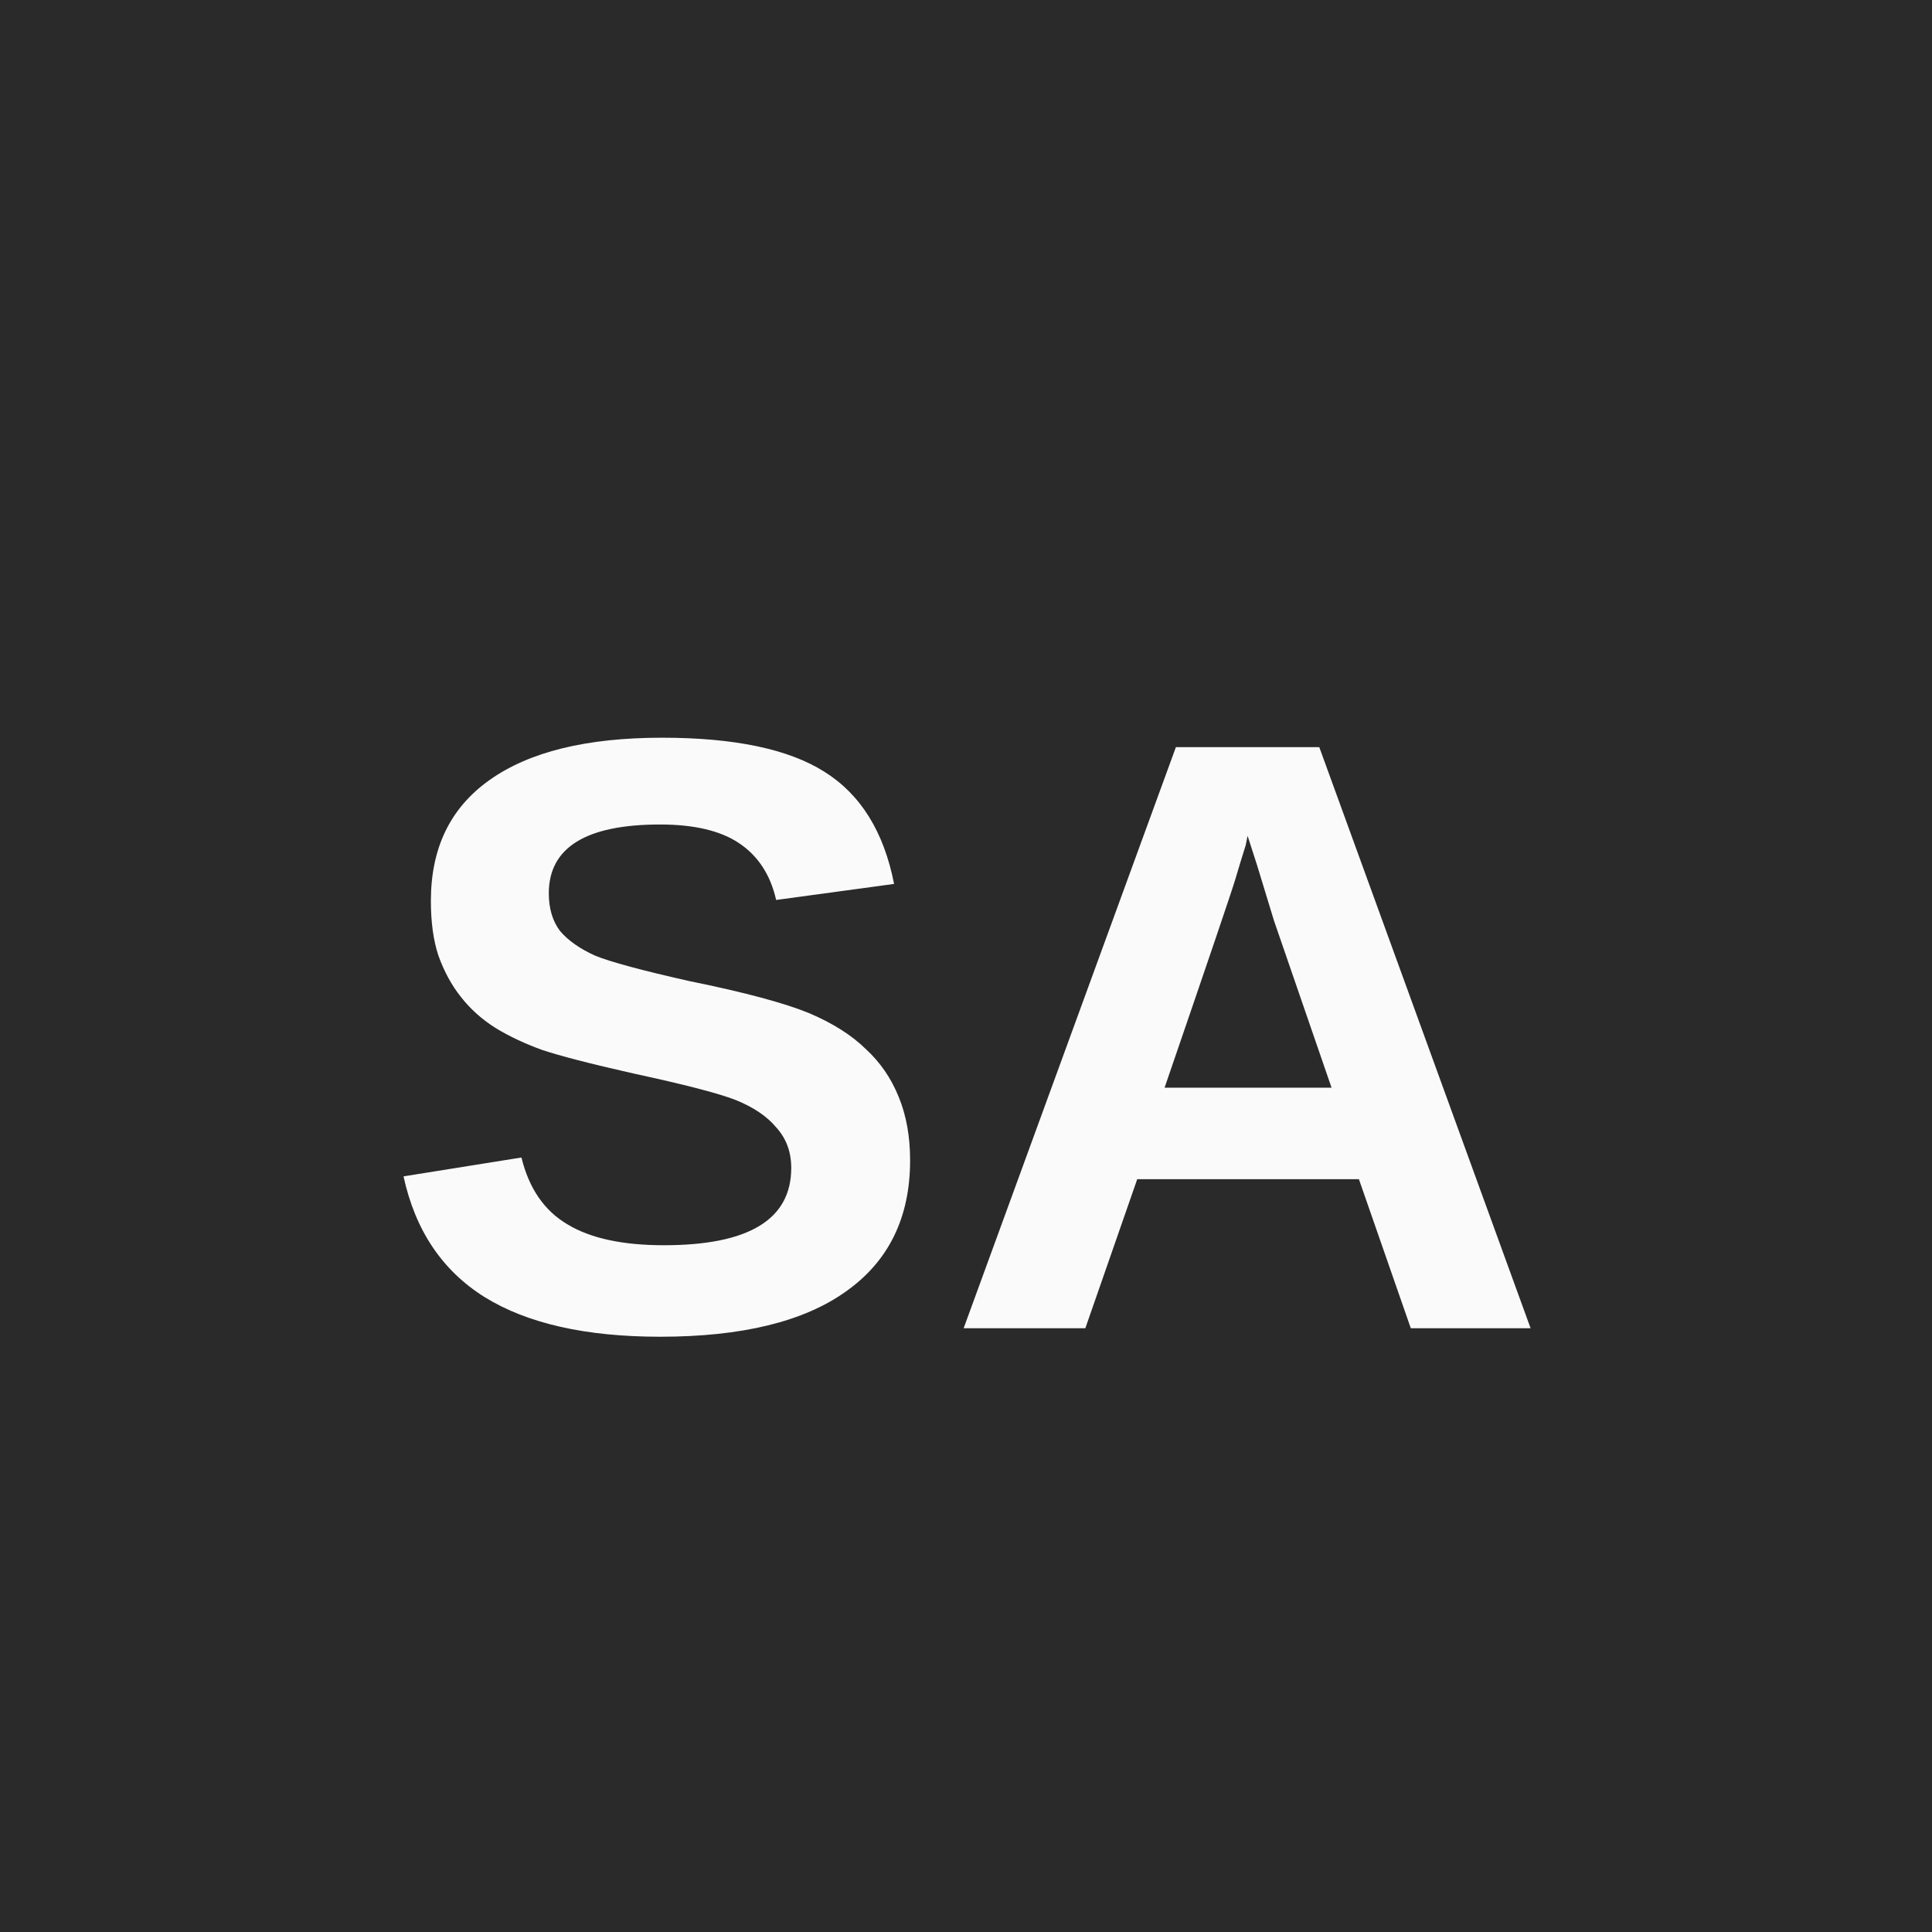
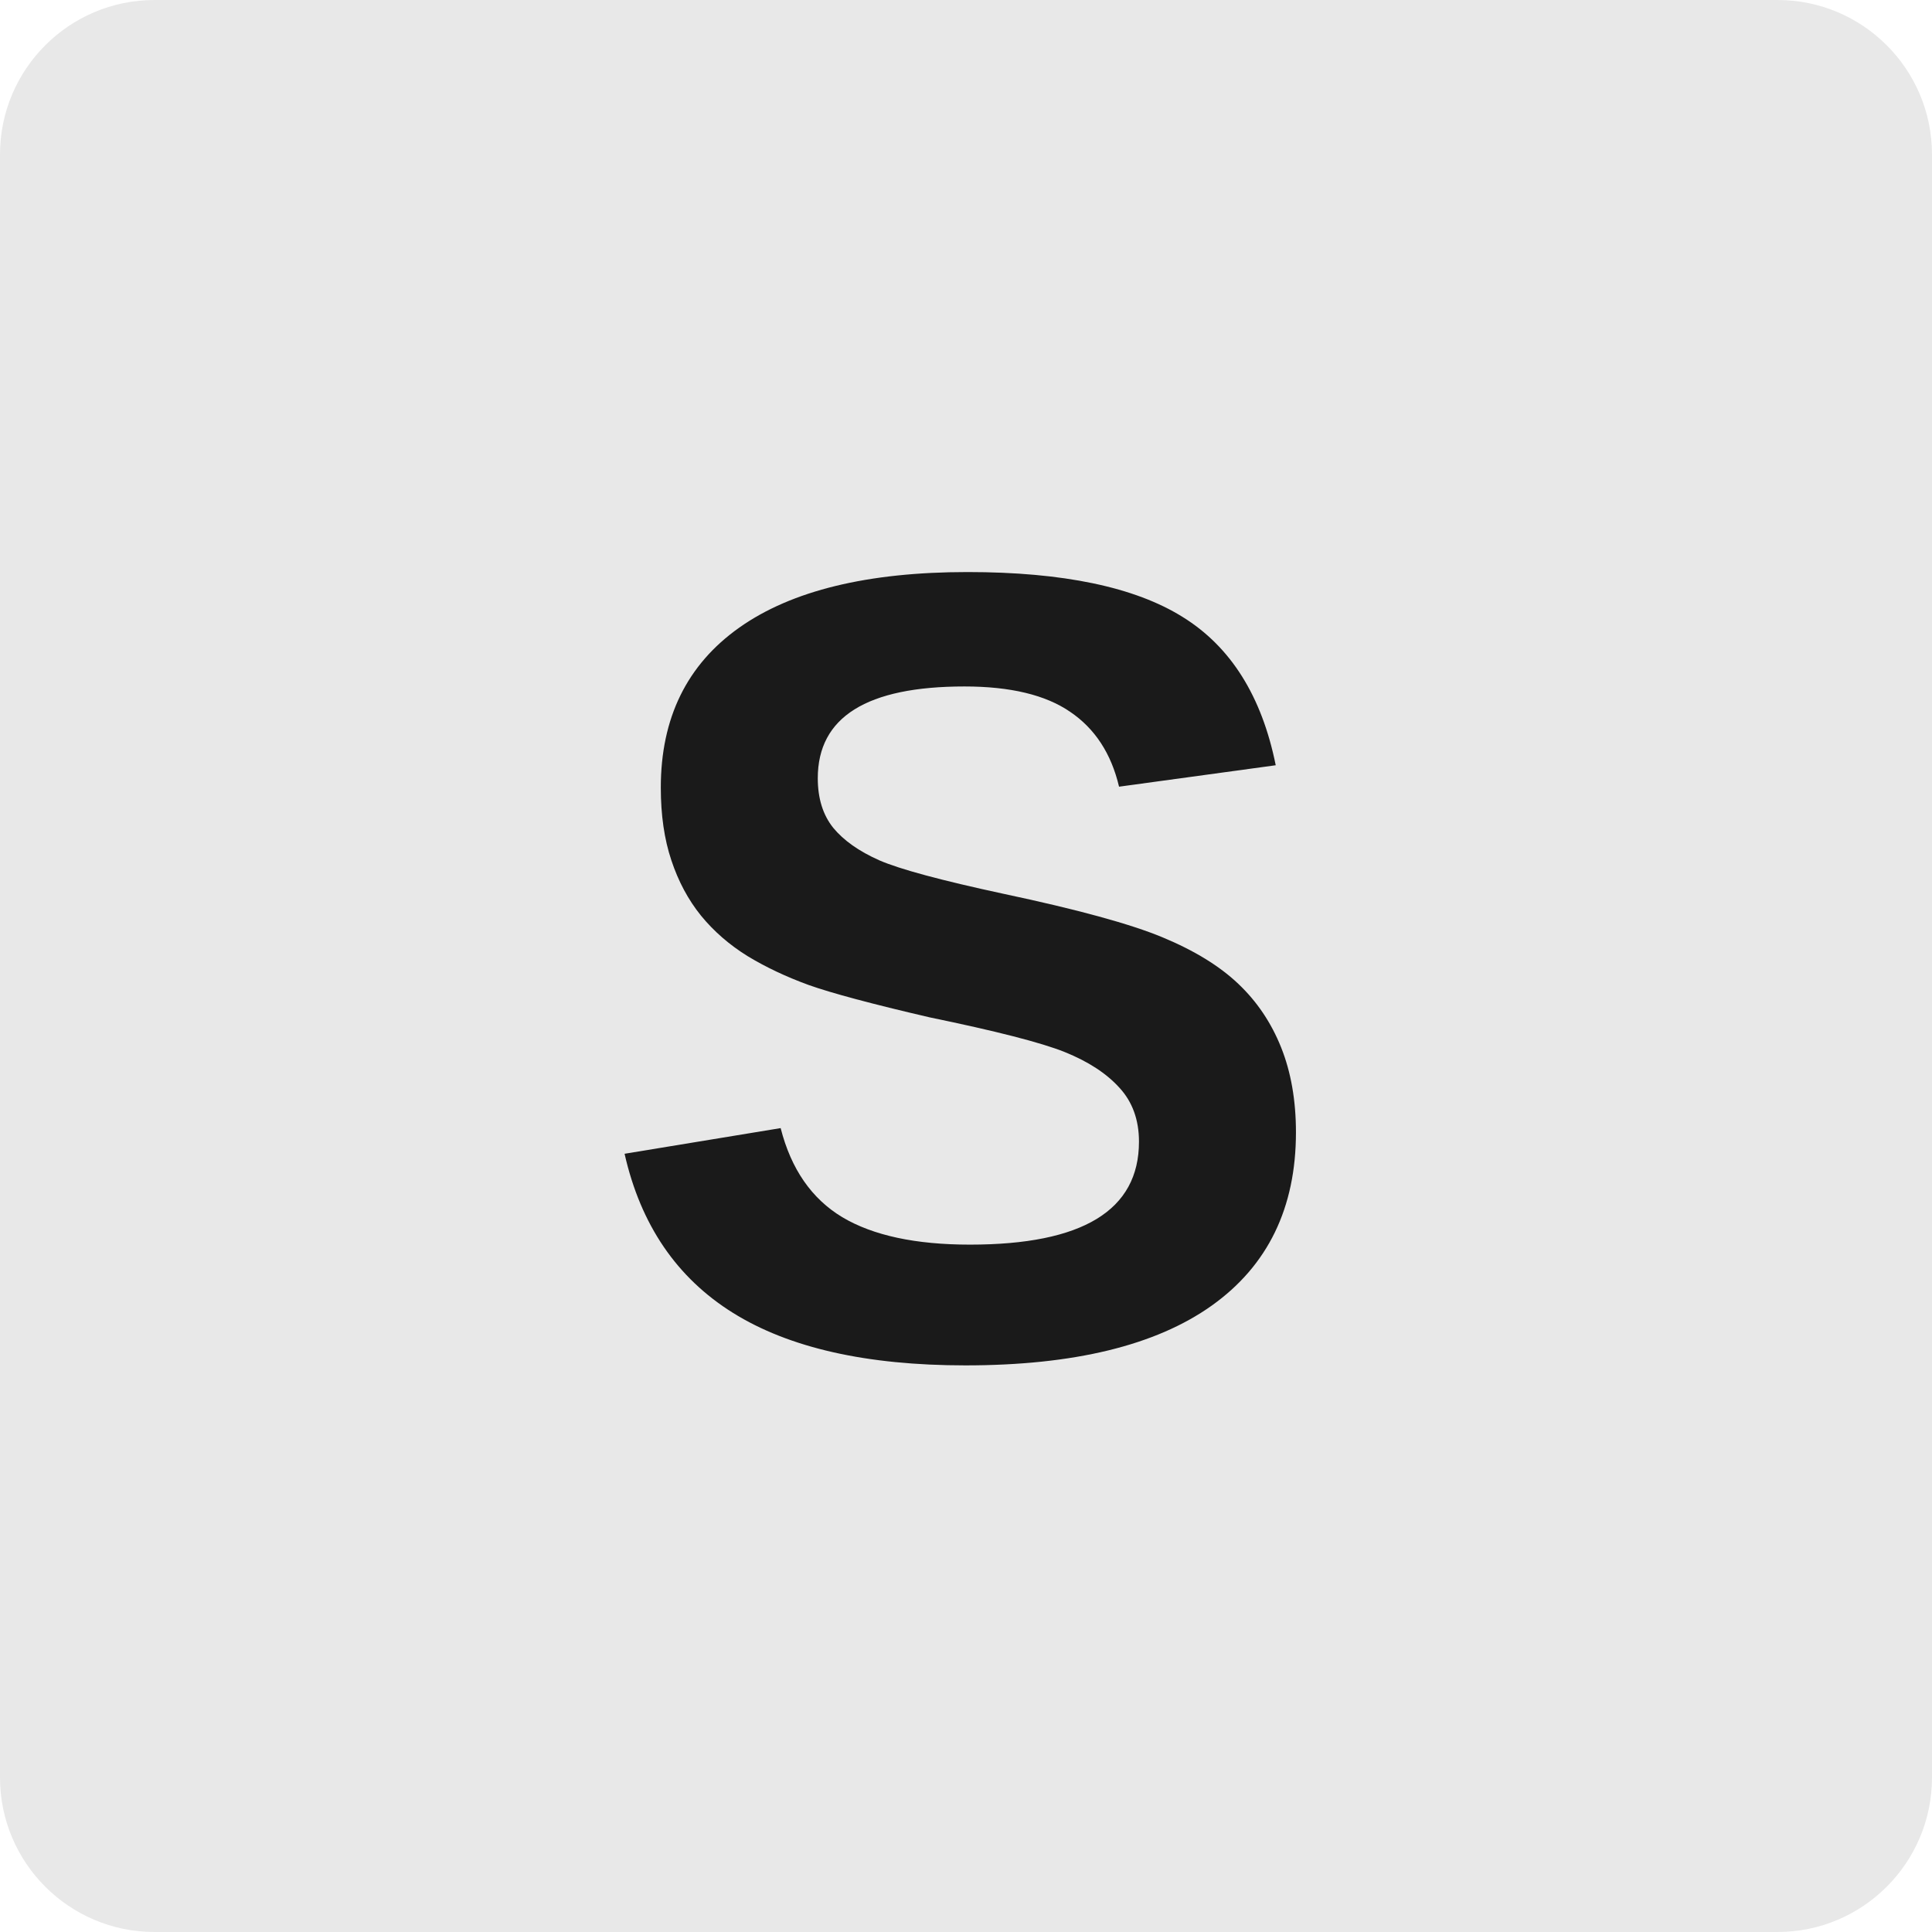
- <svg xmlns="http://www.w3.org/2000/svg" viewBox="0 0 32 32" width="32" height="32">
-   <rect width="32" height="32" fill="#2A2A2A" />
-   <text x="16" y="22" font-family="Arial, sans-serif" font-size="14" font-weight="bold" text-anchor="middle" fill="#FAFAFA">SA</text>
+ <svg xmlns="http://www.w3.org/2000/svg" viewBox="0 0 100 100" width="100" height="100">
+   <rect width="100" height="100" fill="#E8E8E8" rx="8" />
+   <text x="50" y="50" font-family="Arial, sans-serif" font-size="58" font-weight="bold" fill="#1A1A1A" text-anchor="middle" dominant-baseline="central">S</text>
</svg>
